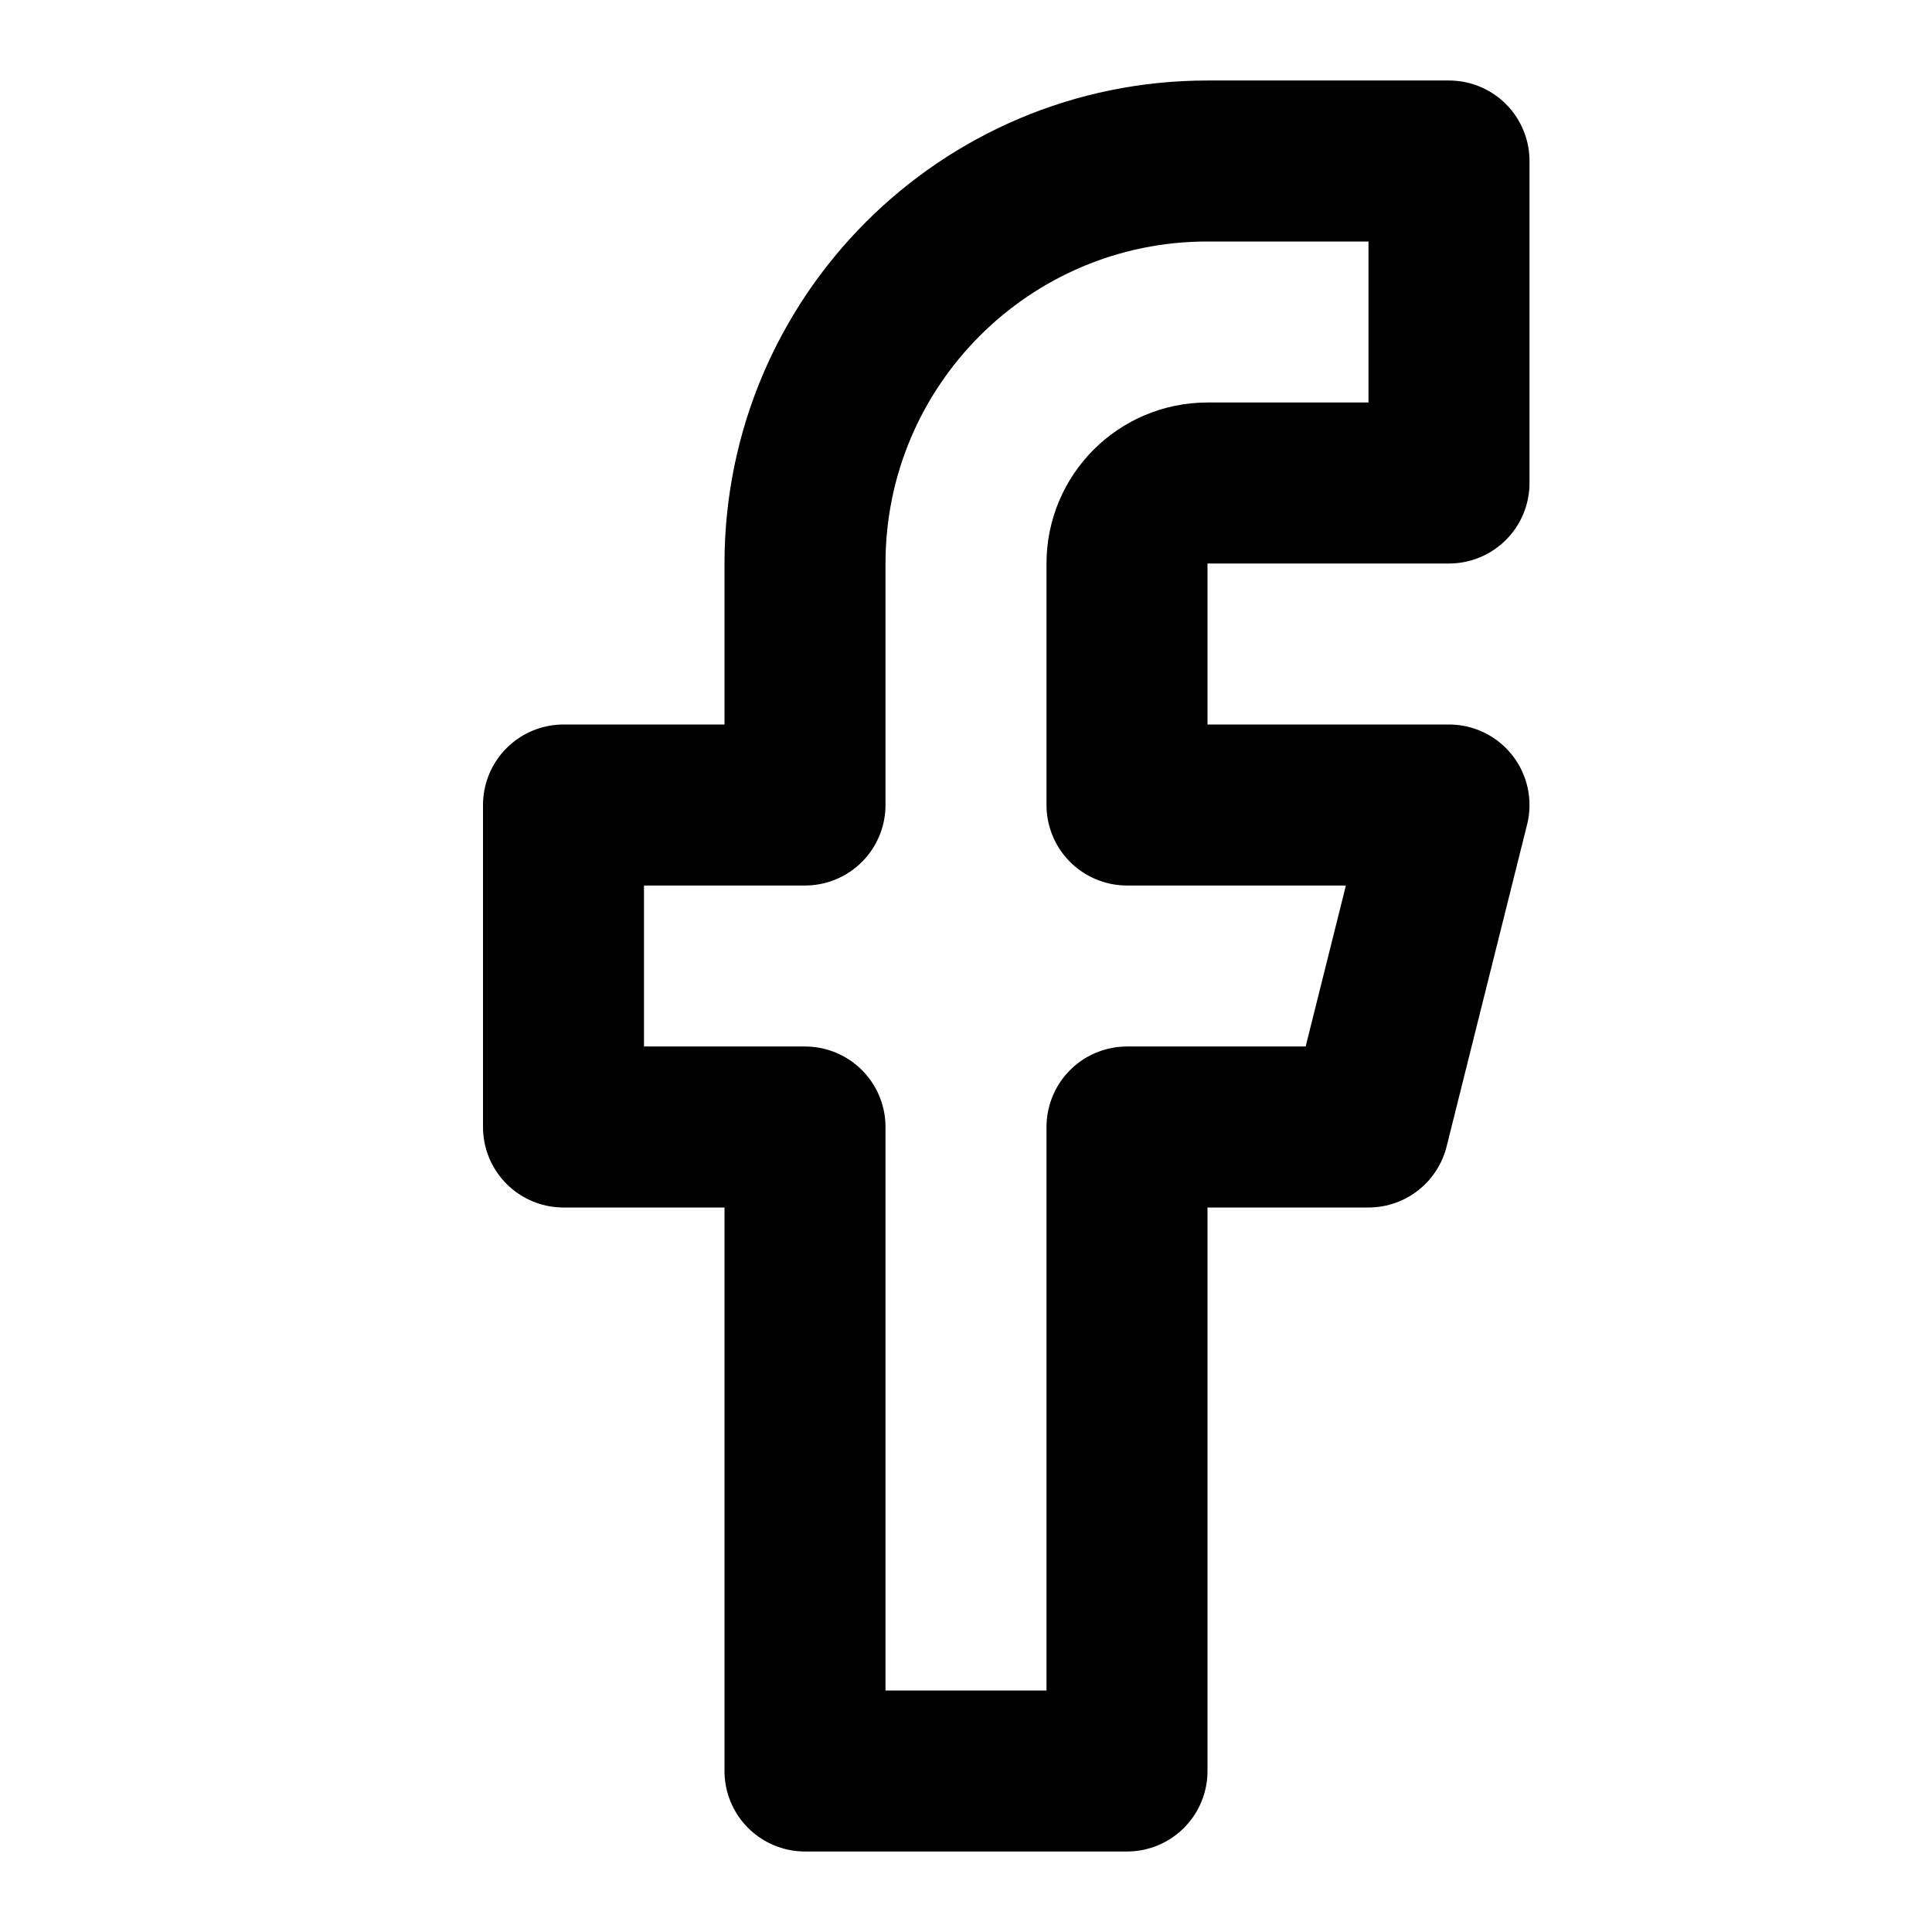
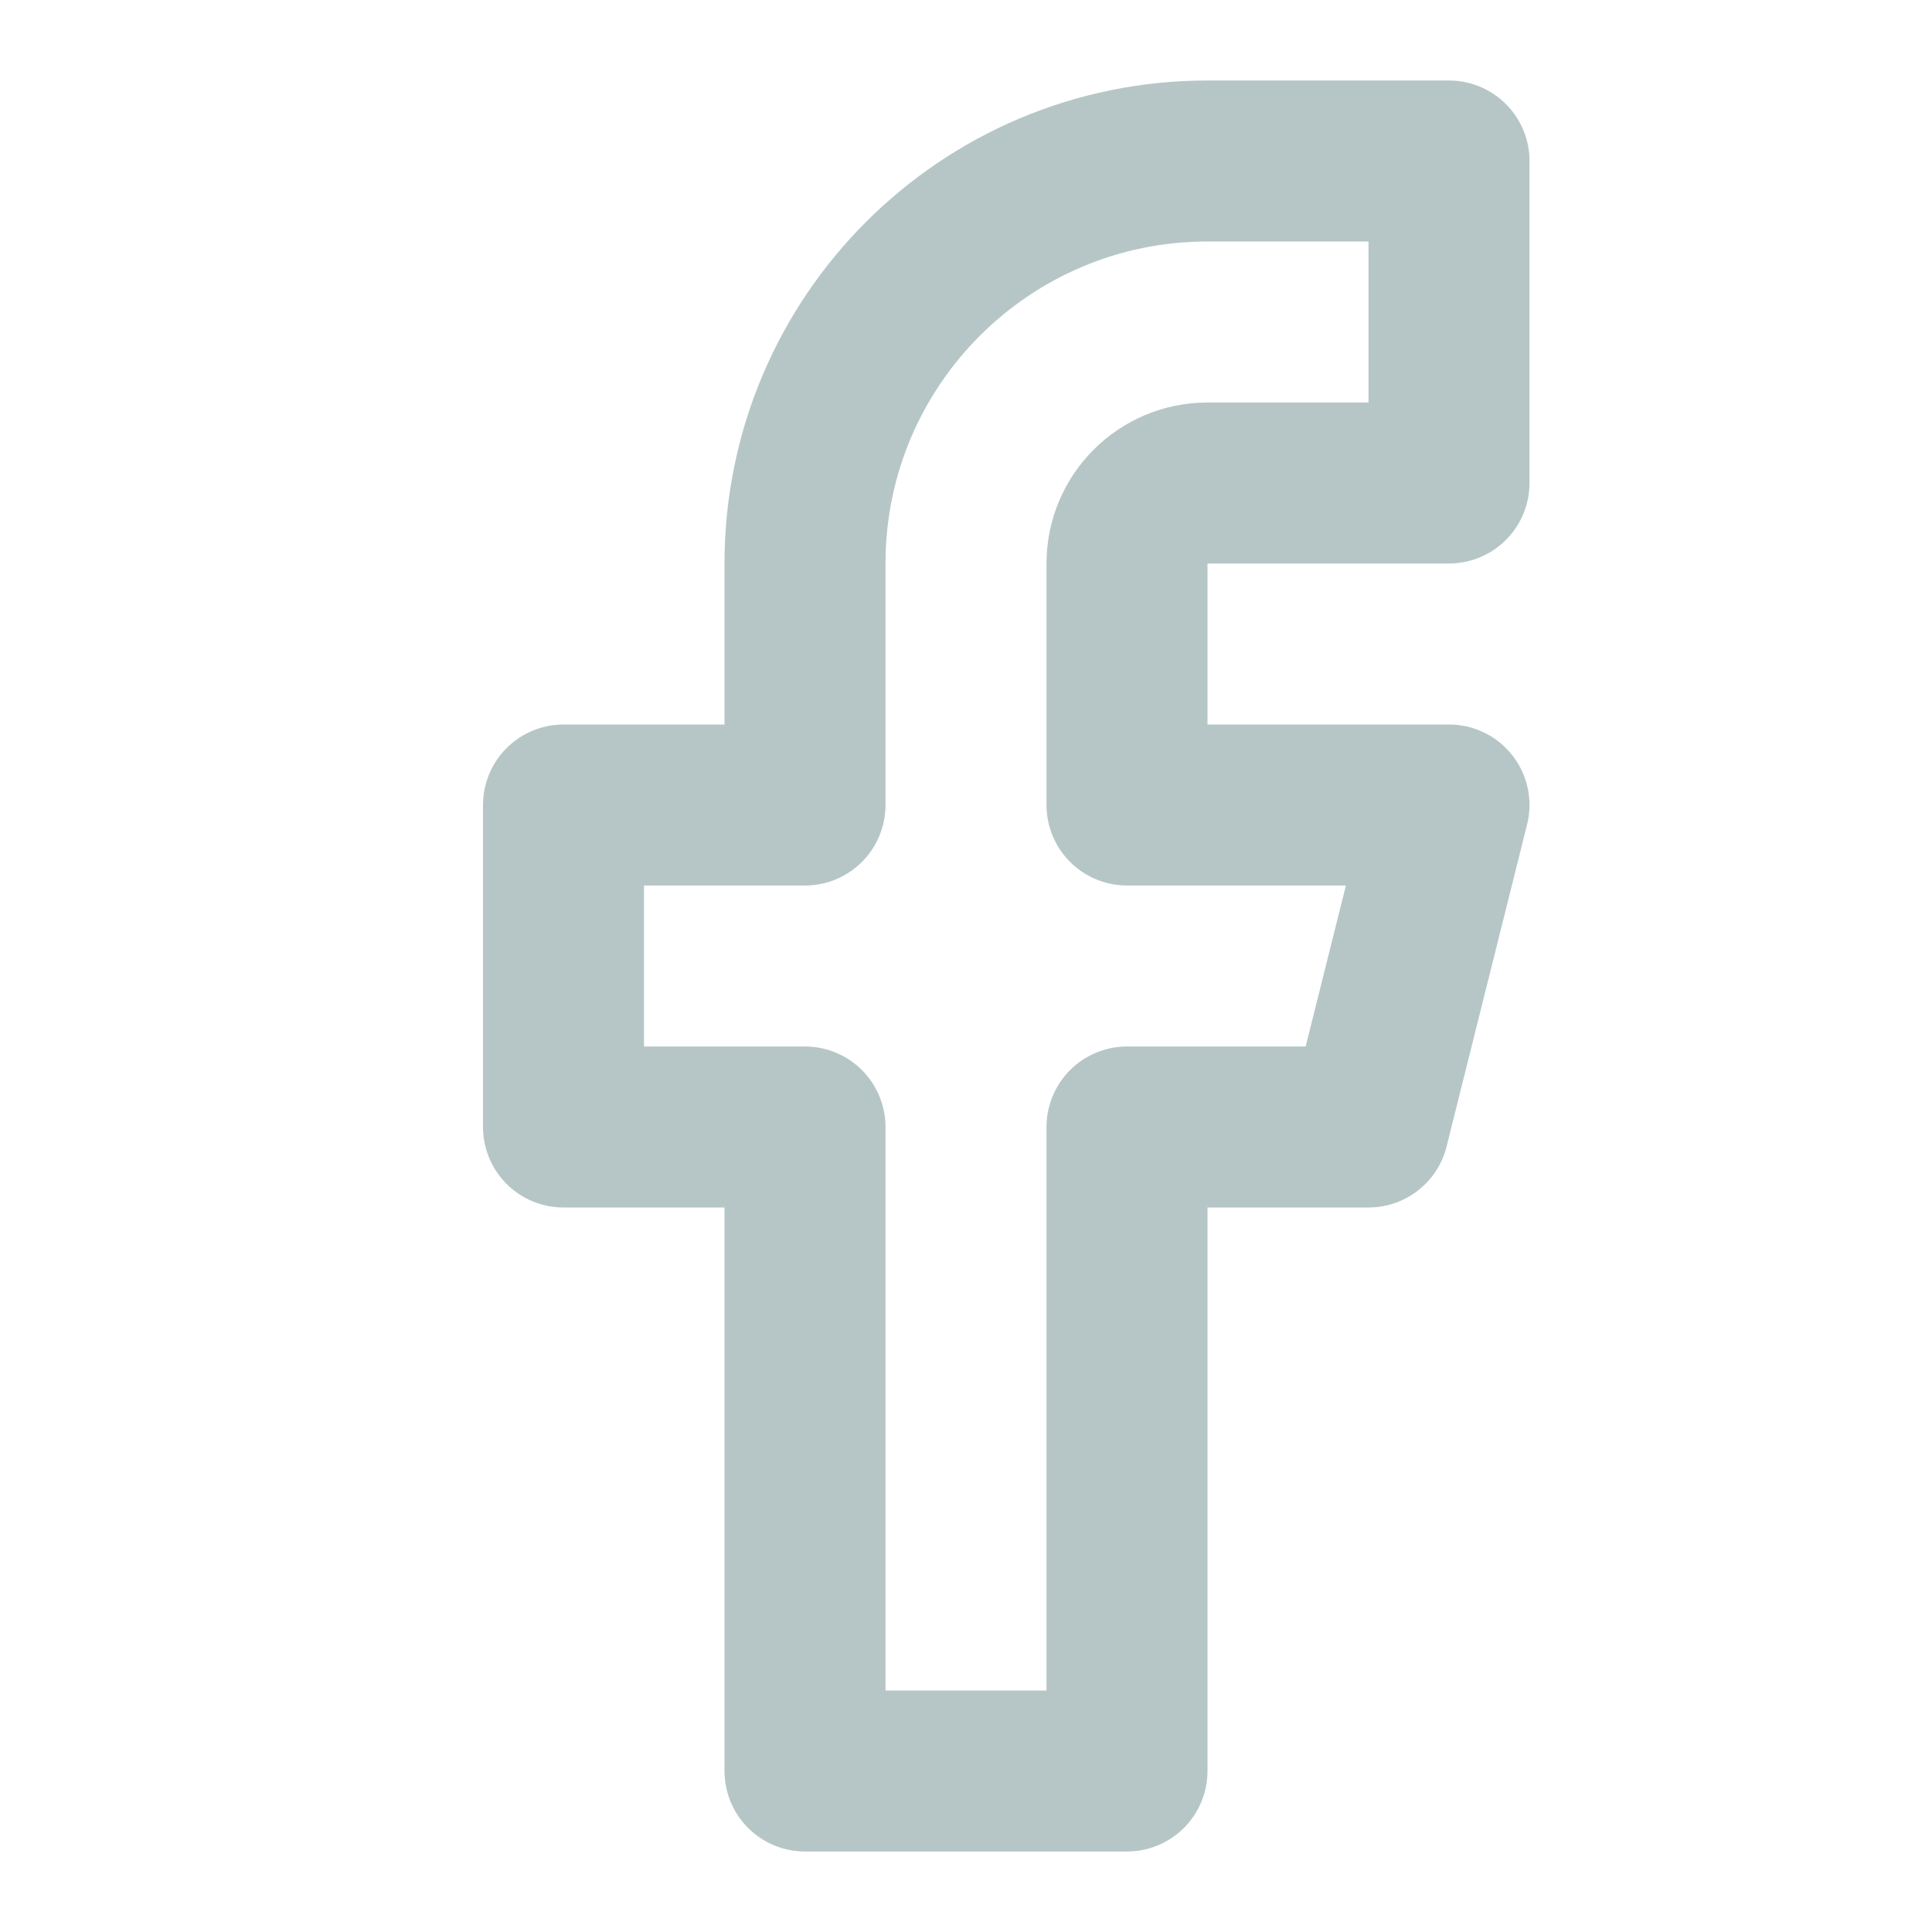
- <svg xmlns="http://www.w3.org/2000/svg" width="24" height="24" viewBox="0 0 24 24" fill="none" stroke="currentColor" stroke-width="2" stroke-linecap="round" stroke-linejoin="round" class="feather feather-facebook">
+ <svg xmlns="http://www.w3.org/2000/svg" width="24" height="24" viewBox="0 0 24 24" fill="none" stroke="#b6c6c7" stroke-width="2" stroke-linecap="round" stroke-linejoin="round" class="feather feather-facebook">
  <path d="M18 2h-3a5 5 0 0 0-5 5v3H7v4h3v8h4v-8h3l1-4h-4V7a1 1 0 0 1 1-1h3z" />
</svg>
